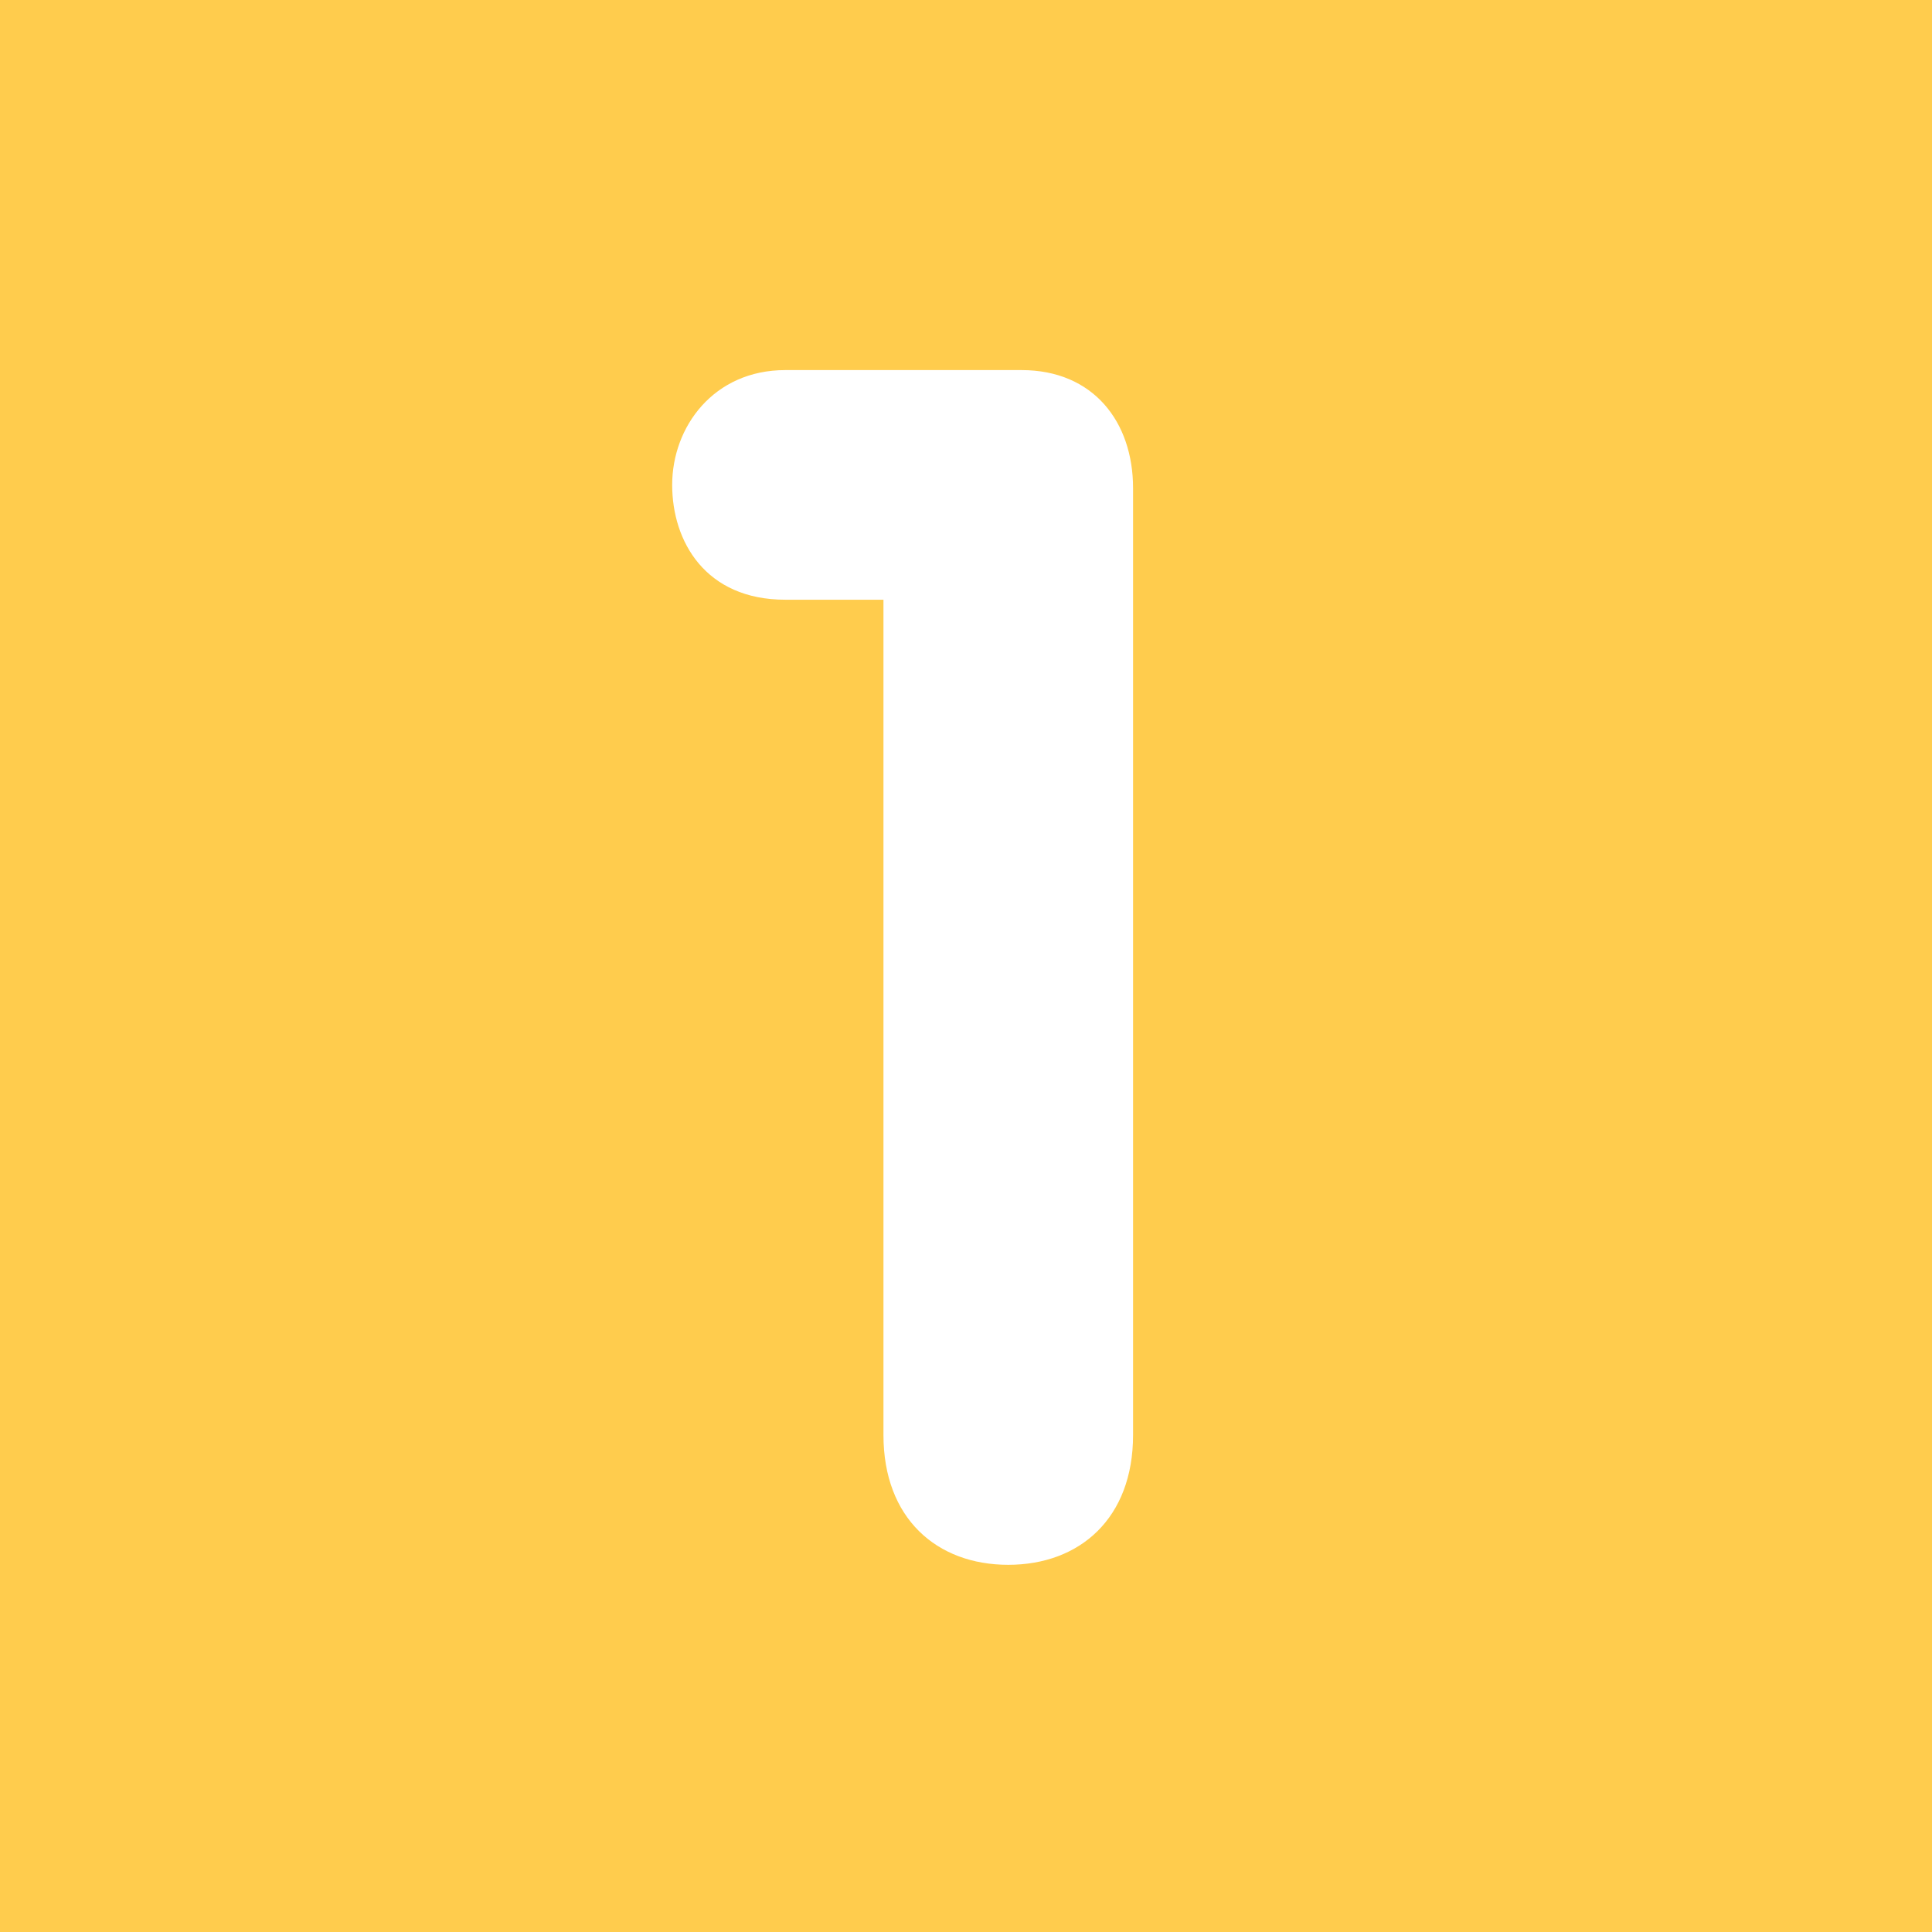
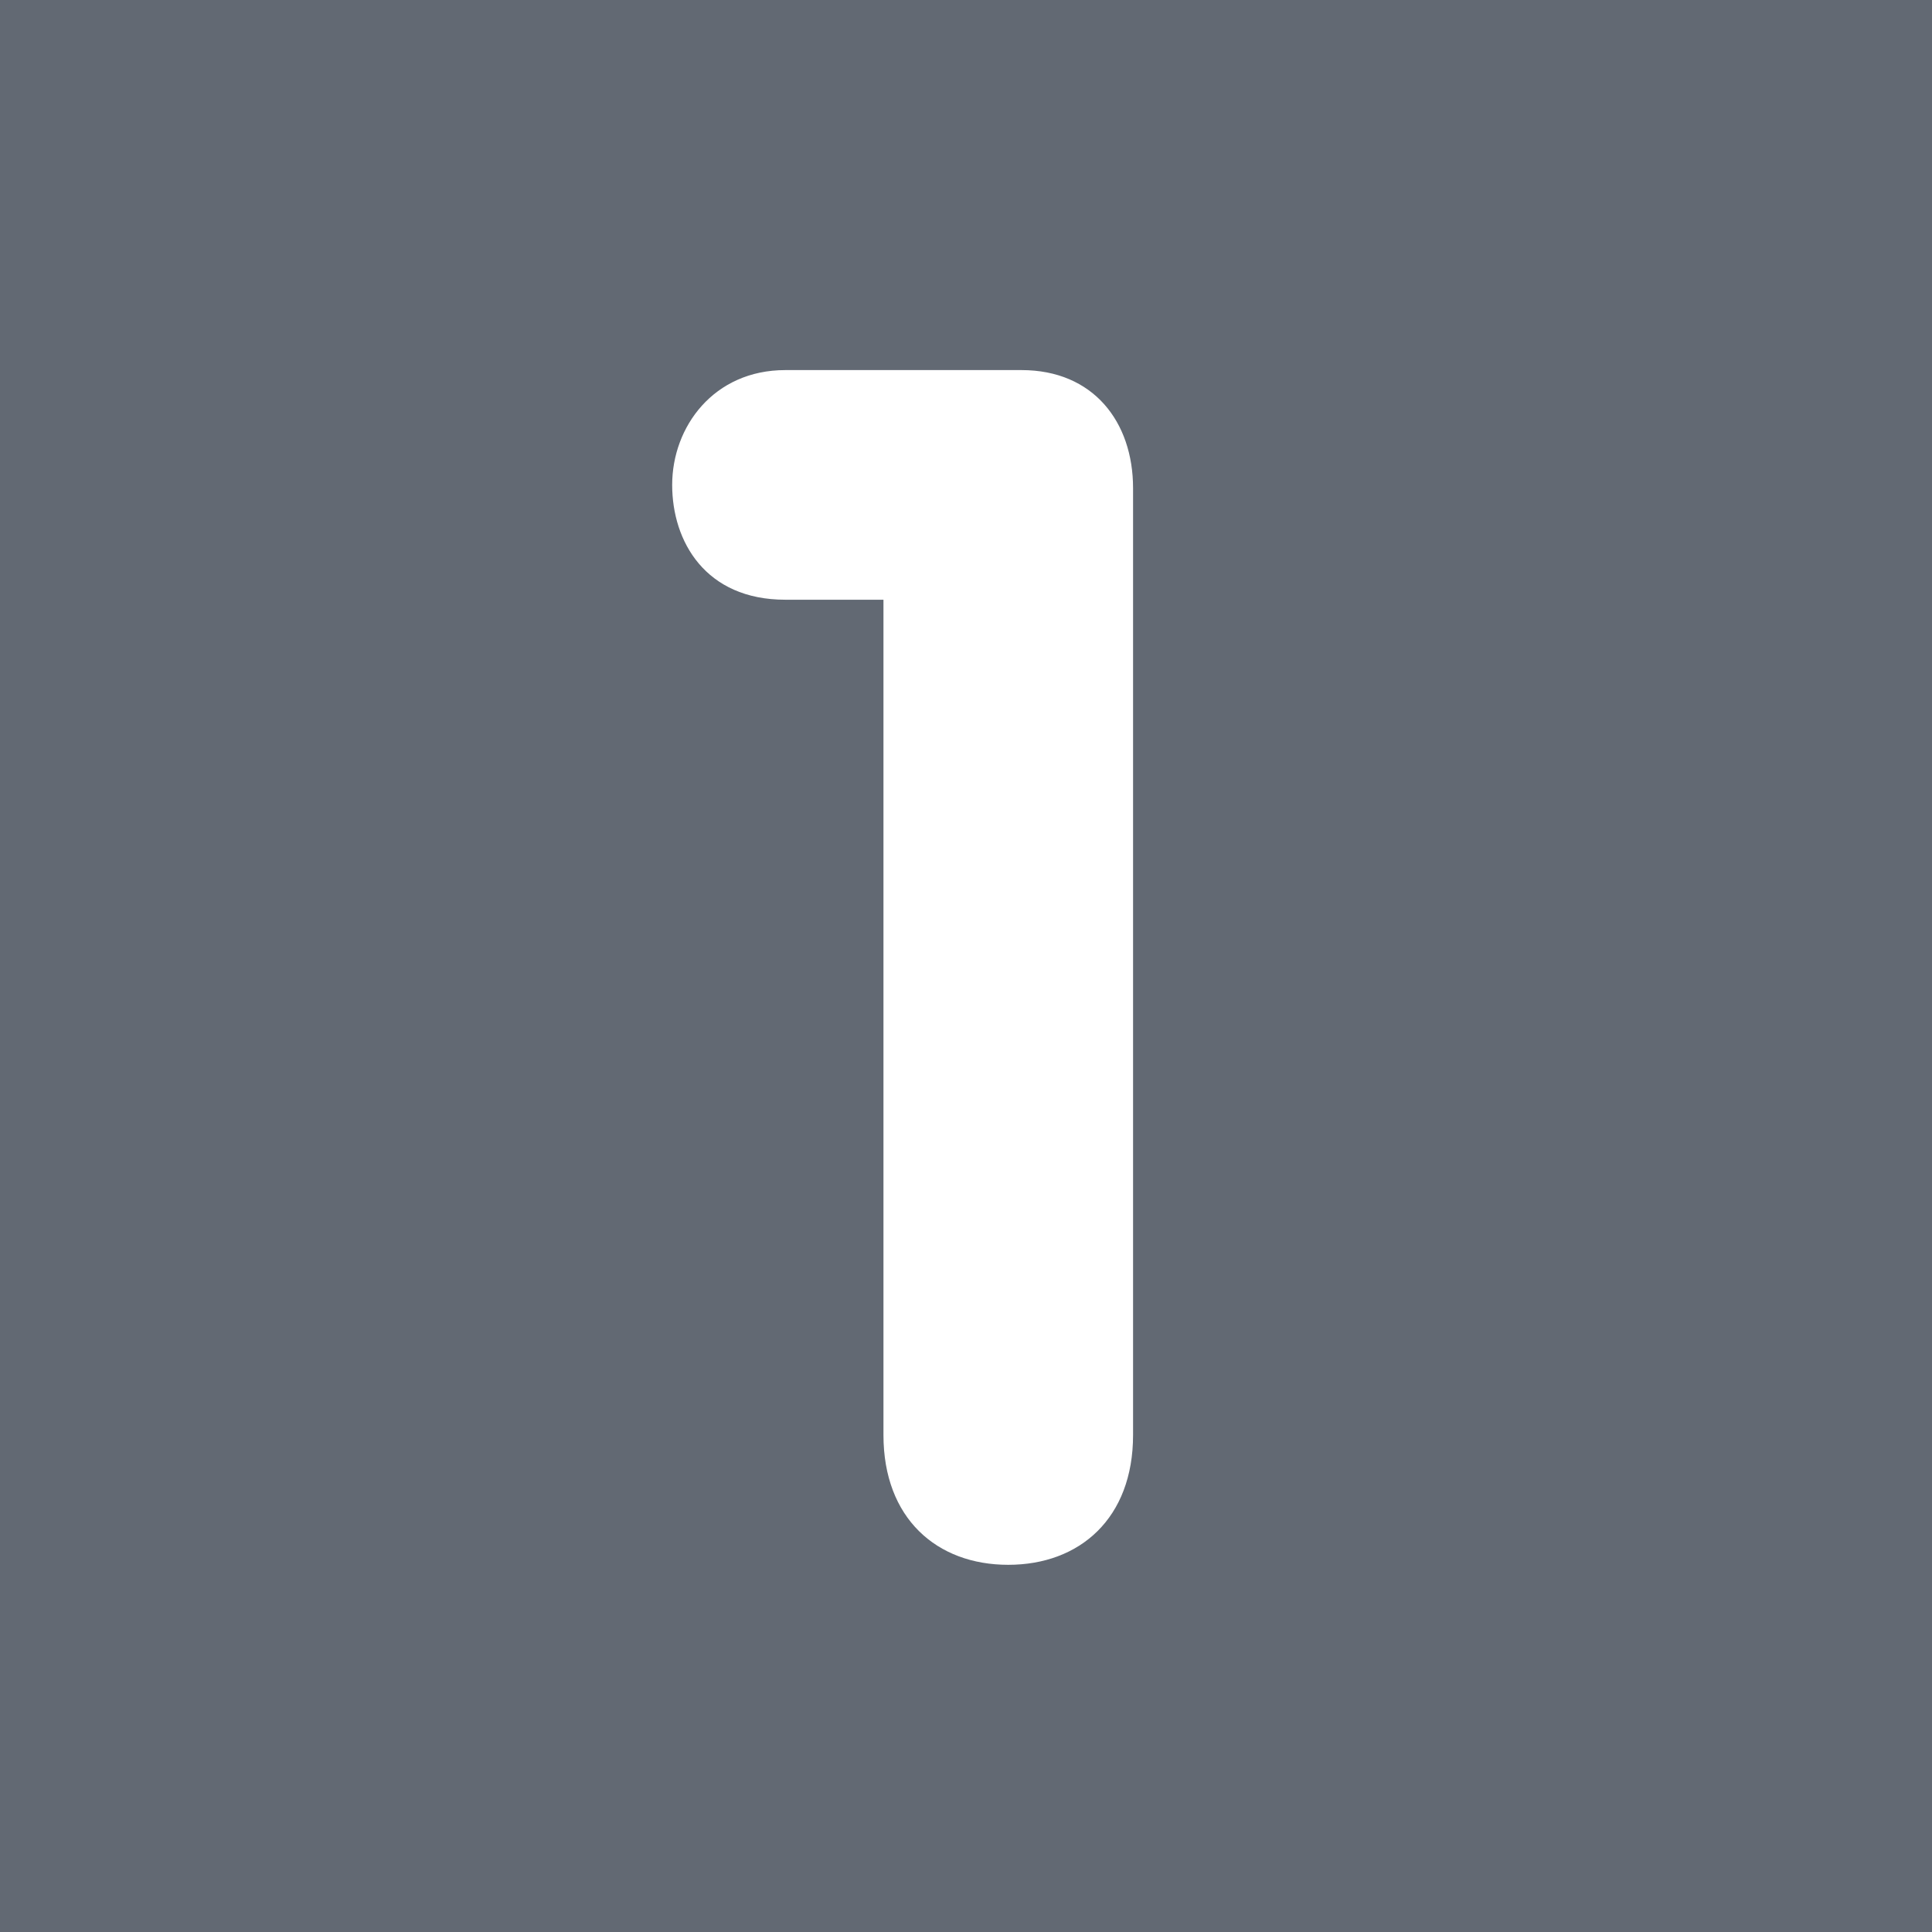
<svg xmlns="http://www.w3.org/2000/svg" viewBox="0 0 36 36" version="1.1" id="svg827">
  <defs id="defs831" />
-   <path d="M36 32c0 2.209-1.791 4-4 4H4c-2.209 0-4-1.791-4-4V4c0-2.209 1.791-4 4-4h28c2.209 0 4 1.791 4 4v28z" id="path825" fill="#55ACEE" />
  <g id="layer1" style="display:inline">
-     <rect style="opacity:1;fill:#ffcc4d;fill-opacity:1;fill-rule:nonzero;stroke:none;stroke-width:3.349;stroke-linecap:round;stroke-linejoin:round;stroke-miterlimit:4;stroke-dasharray:none;stroke-opacity:1;paint-order:markers stroke fill" id="rect836" width="36" height="36" x="0" y="0" />
+     <rect style="opacity:1;fill:#626973;fill-opacity:1;fill-rule:nonzero;stroke:none;stroke-width:3.349;stroke-linecap:round;stroke-linejoin:round;stroke-miterlimit:4;stroke-dasharray:none;stroke-opacity:1;paint-order:markers stroke fill" id="rect836" width="36" height="36" x="0" y="0" />
  </g>
  <g id="layer2" />
  <g id="layer3">
-     <path style="display:inline;fill:#ffcc4d;stroke-width:0.615" d="m 8.204,27.953 c -1.176,0 -1.694,-0.792 -1.153,-1.761 L 17.014,8.392 c 0.542,-0.968 1.429,-0.968 1.971,0 l 9.964,17.801 c 0.543,0.968 0.024,1.76 -1.152,1.76 z" id="path8183" />
    <path style="fill:#ffffff" d="m 16.462,11.175 h -1.829 c -1.488,0 -2.108,-1.085 -2.108,-2.139 0,-1.085 0.775,-2.14 2.108,-2.14 h 4.402 c 1.334,0 2.078,0.961 2.078,2.201 V 26.74 c 0,1.551 -0.992,2.418 -2.326,2.418 -1.333,0 -2.325,-0.867 -2.325,-2.418 z" id="path3325" />
  </g>
</svg>
